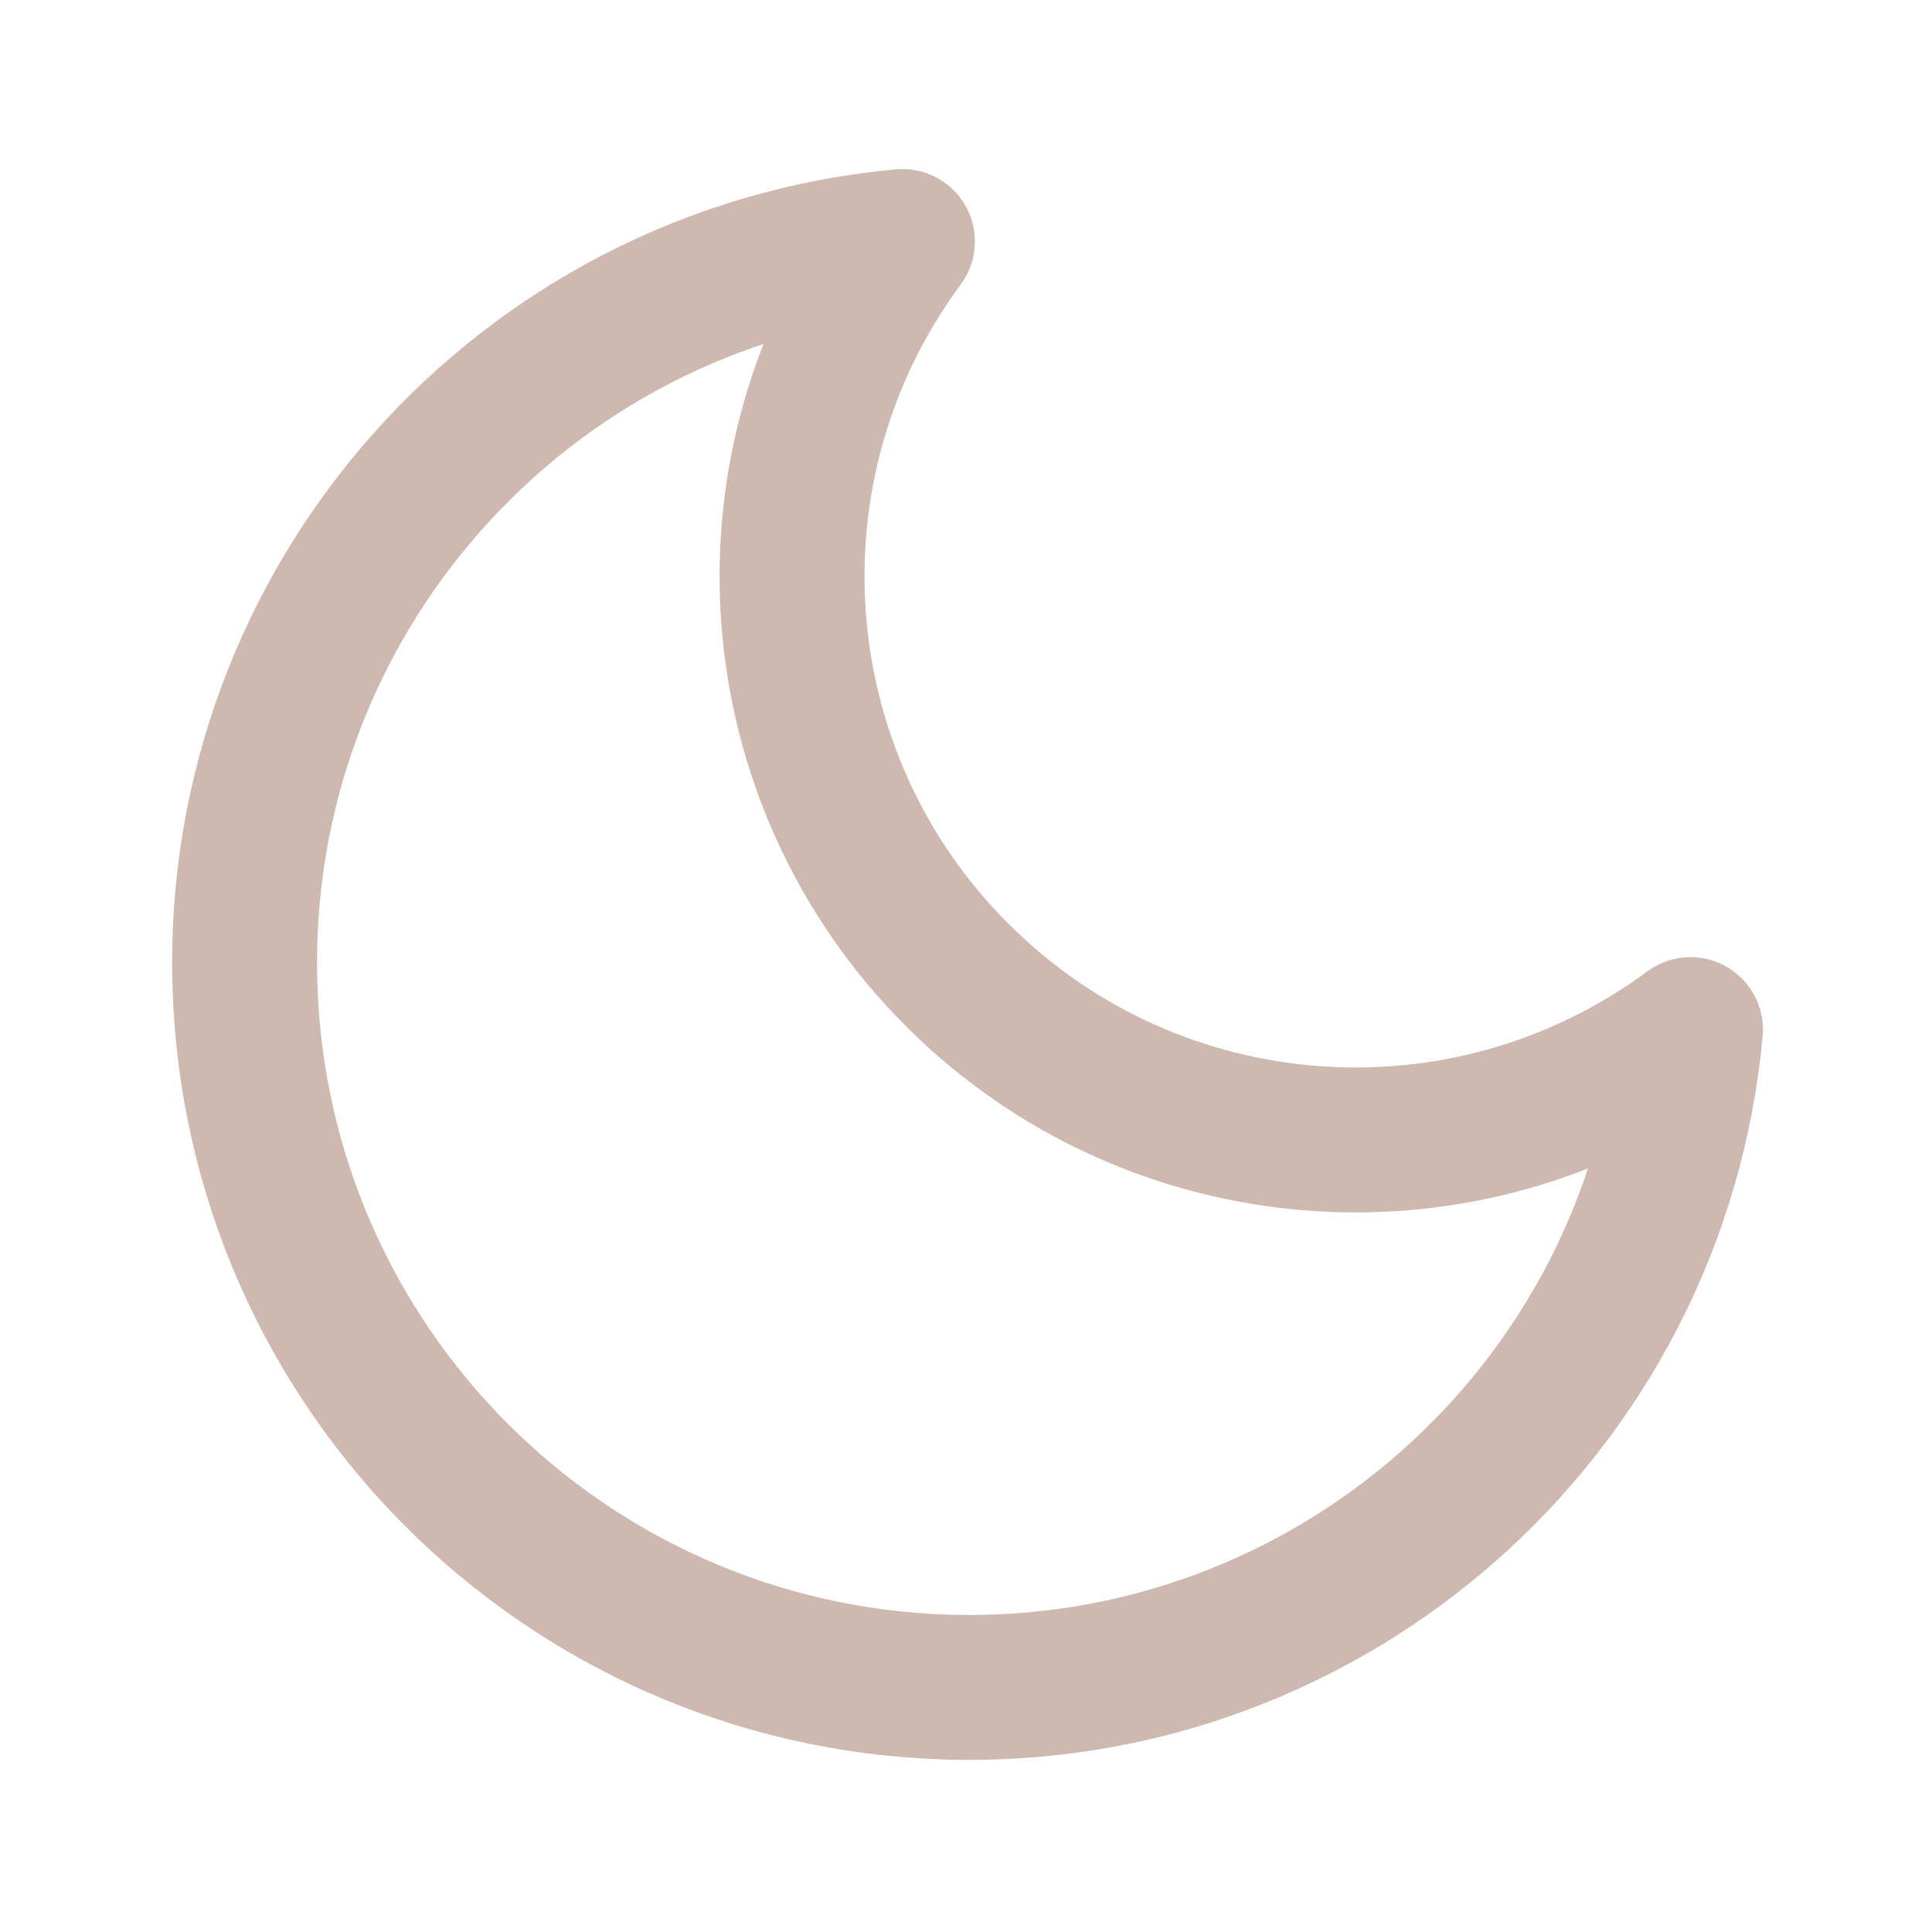
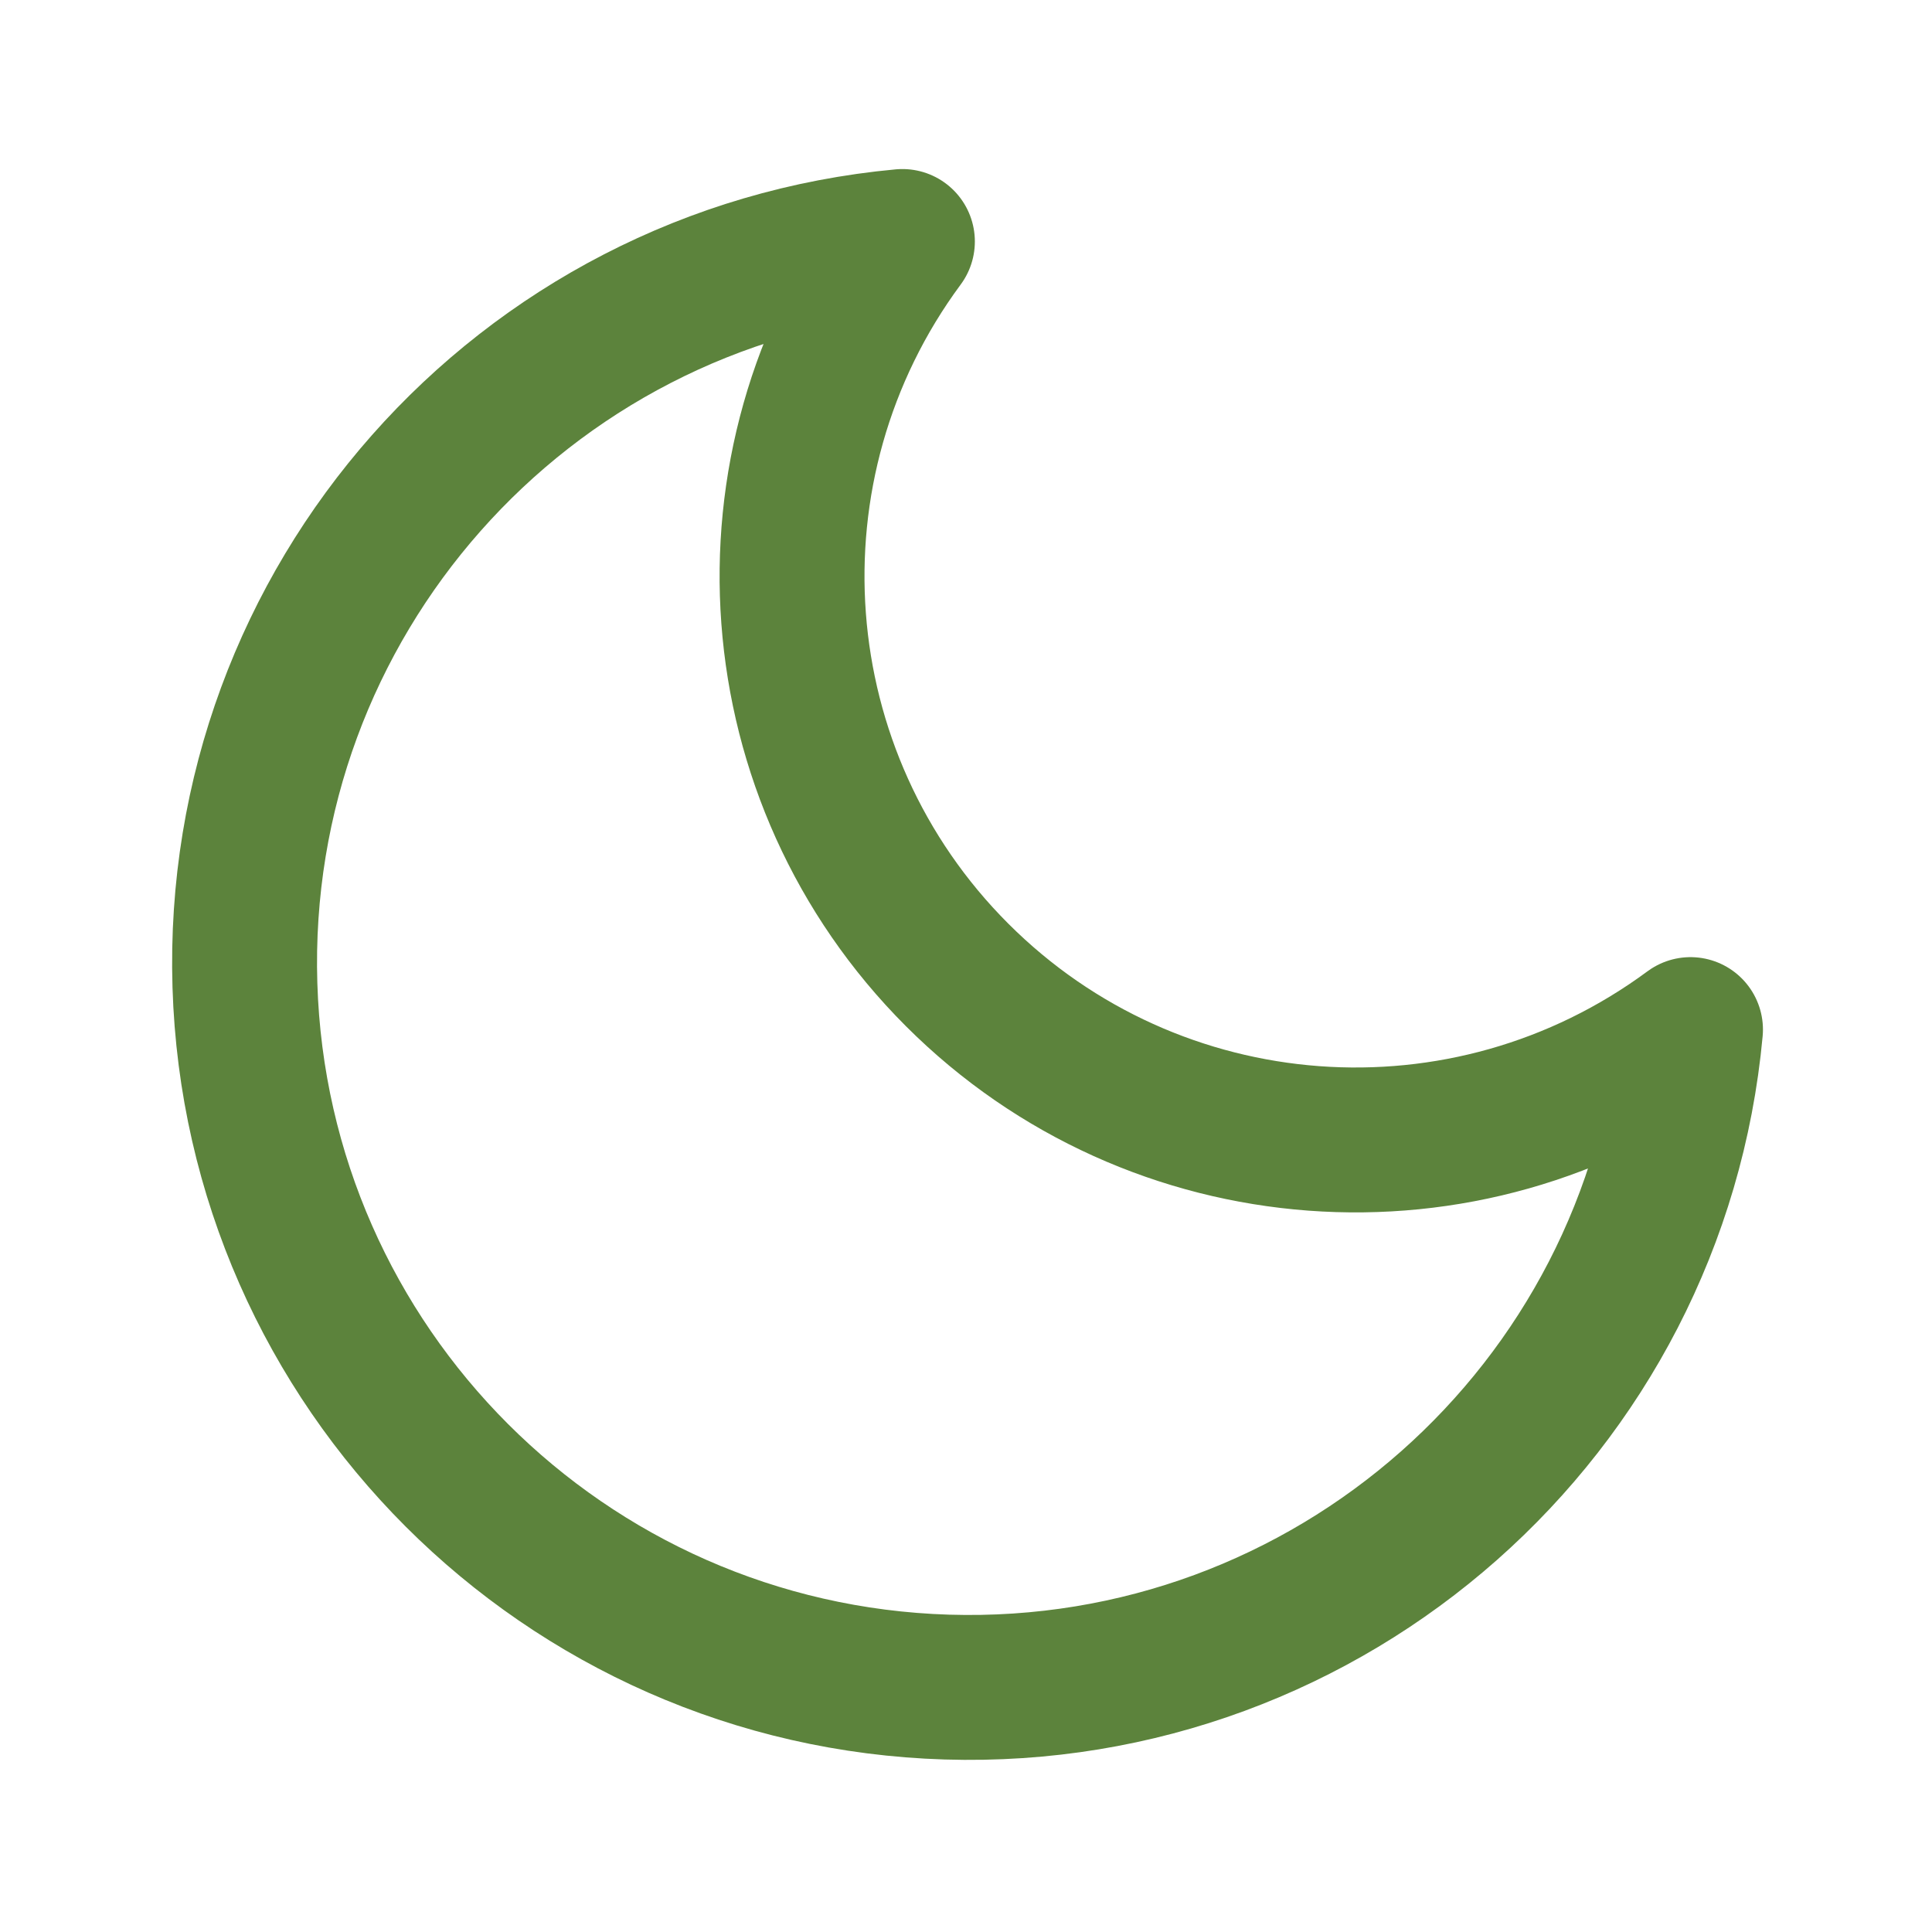
- <svg xmlns="http://www.w3.org/2000/svg" viewBox="0 0 24 24" fill="none" stroke="#CEB8B0" stroke-width="1.8" stroke-linecap="round" stroke-linejoin="round">
+ <svg xmlns="http://www.w3.org/2000/svg" viewBox="0 0 24 24" fill="none" stroke="#5C833C" stroke-width="1.8" stroke-linecap="round" stroke-linejoin="round">
  <path d="M21 12.79A9 9 0 1 1 11.21 3 7 7 0 0 0 21 12.79z" />
</svg>
